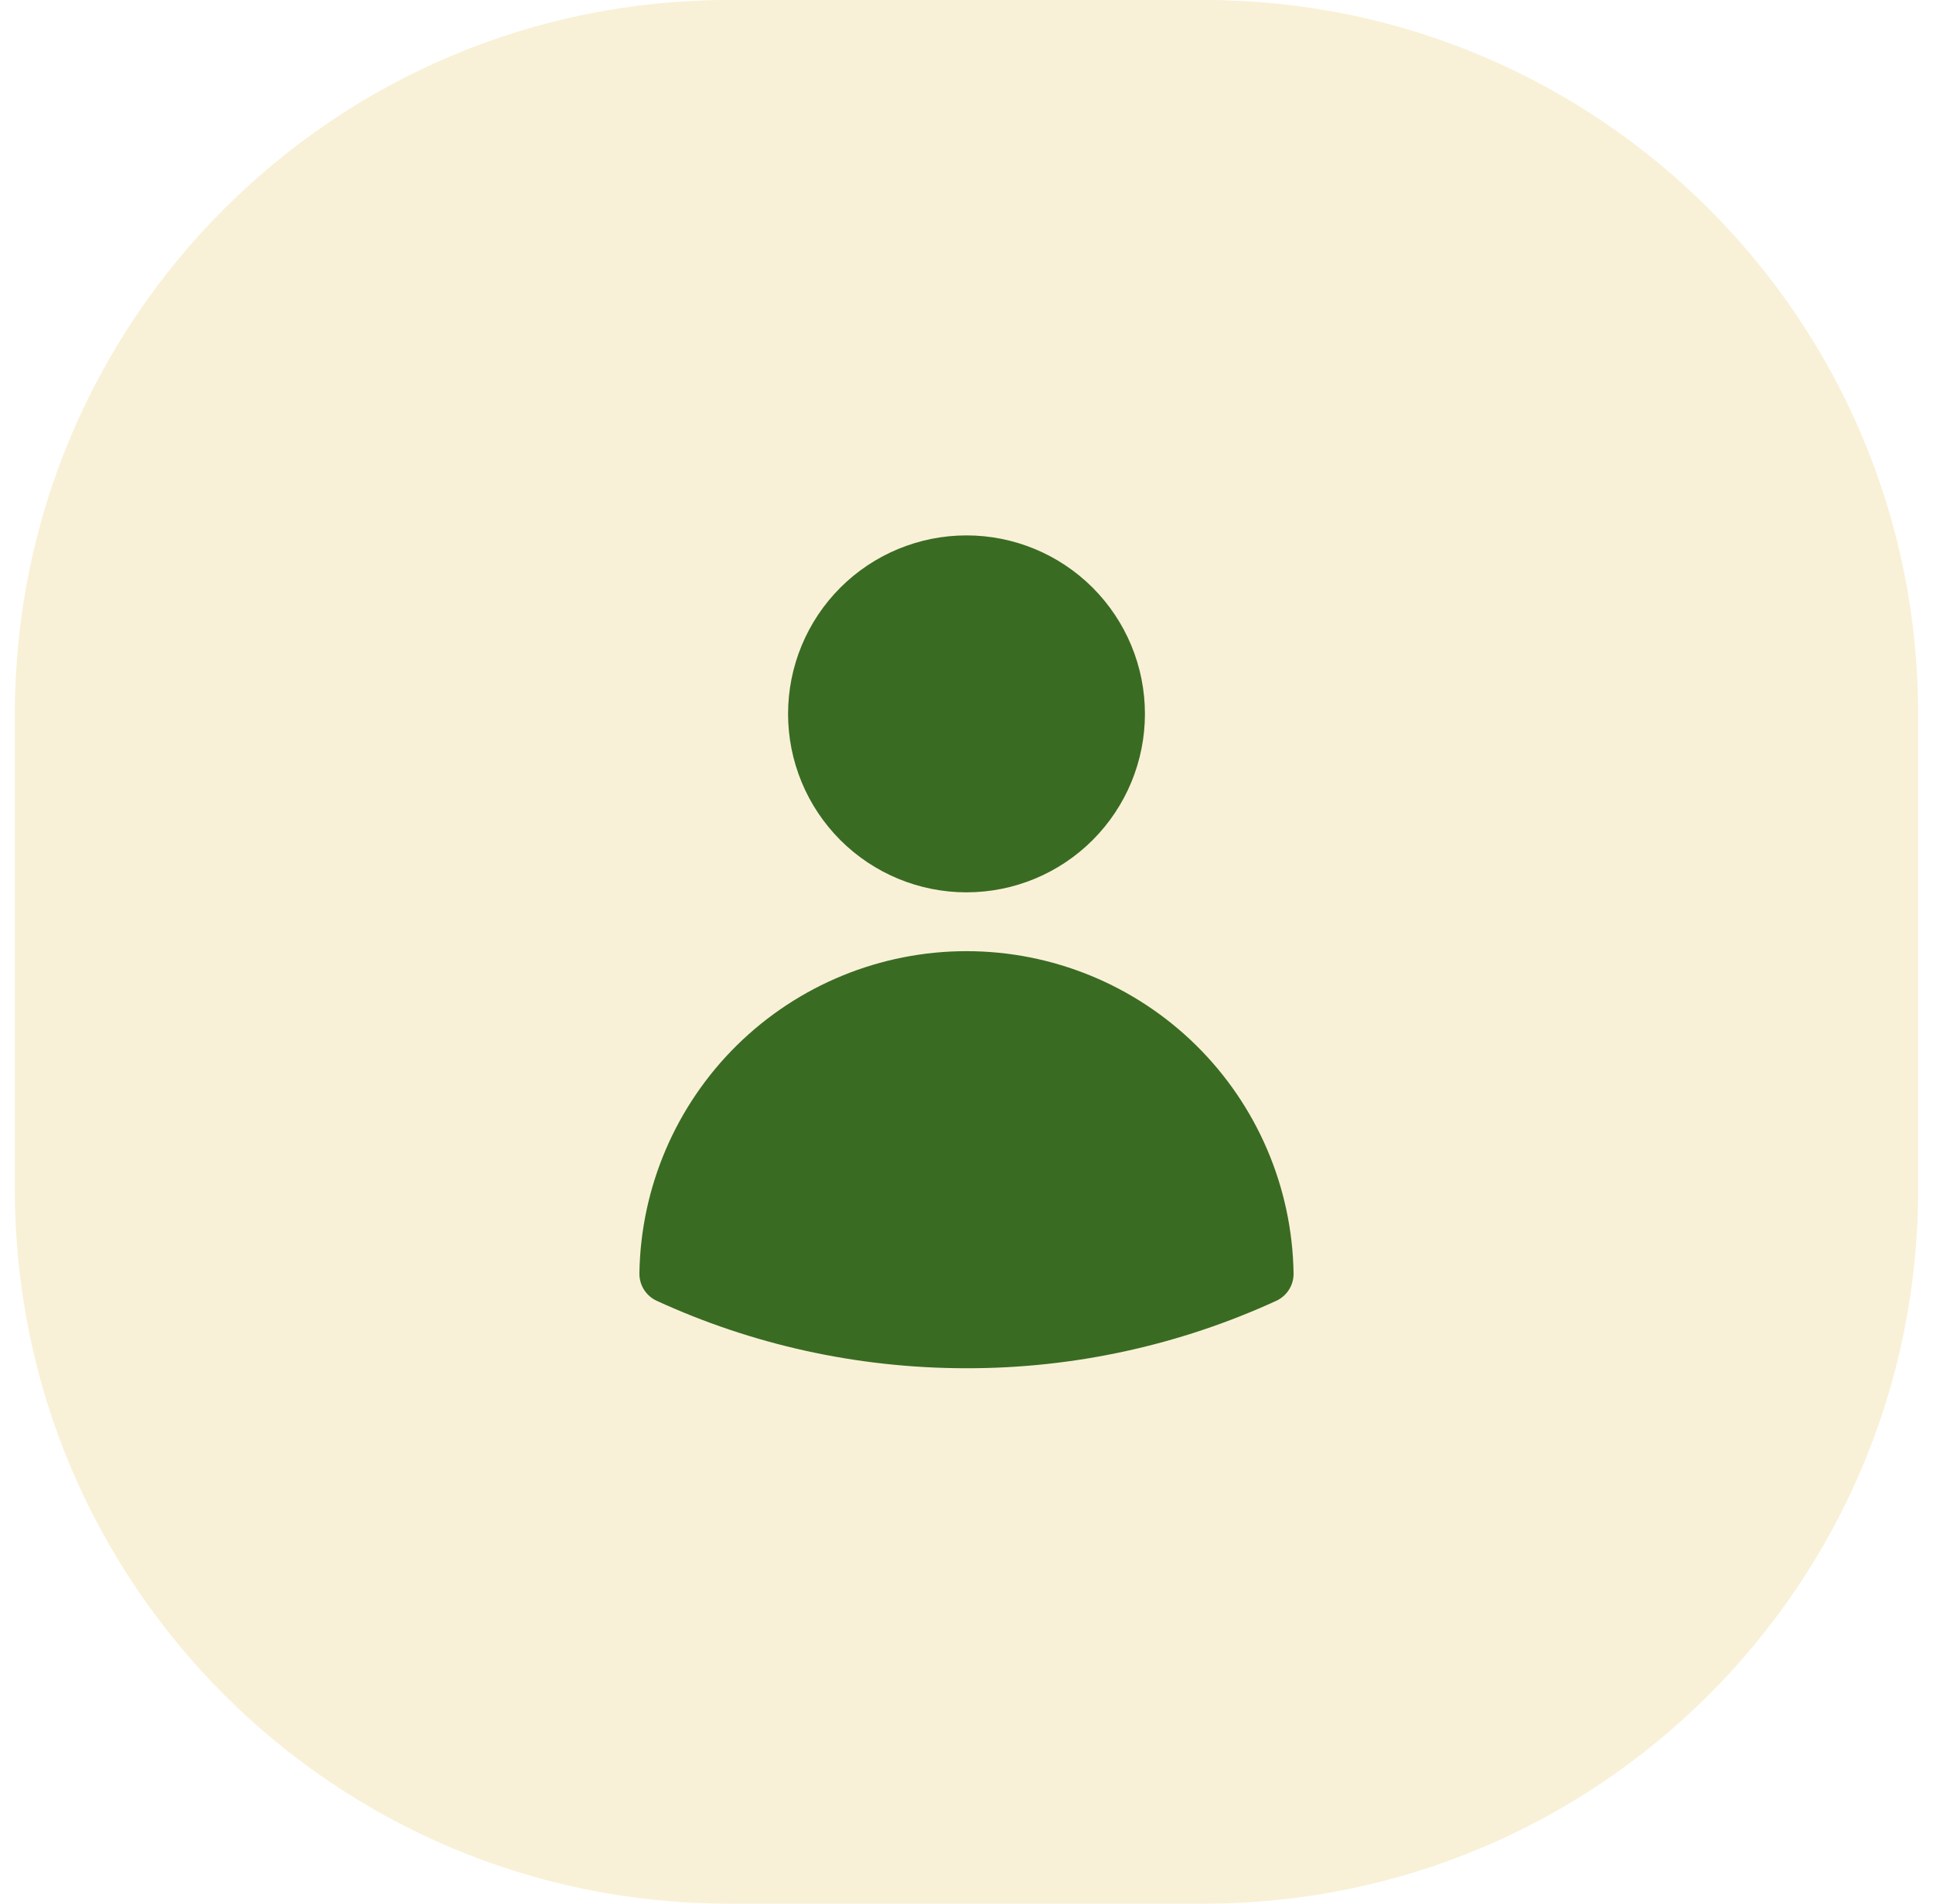
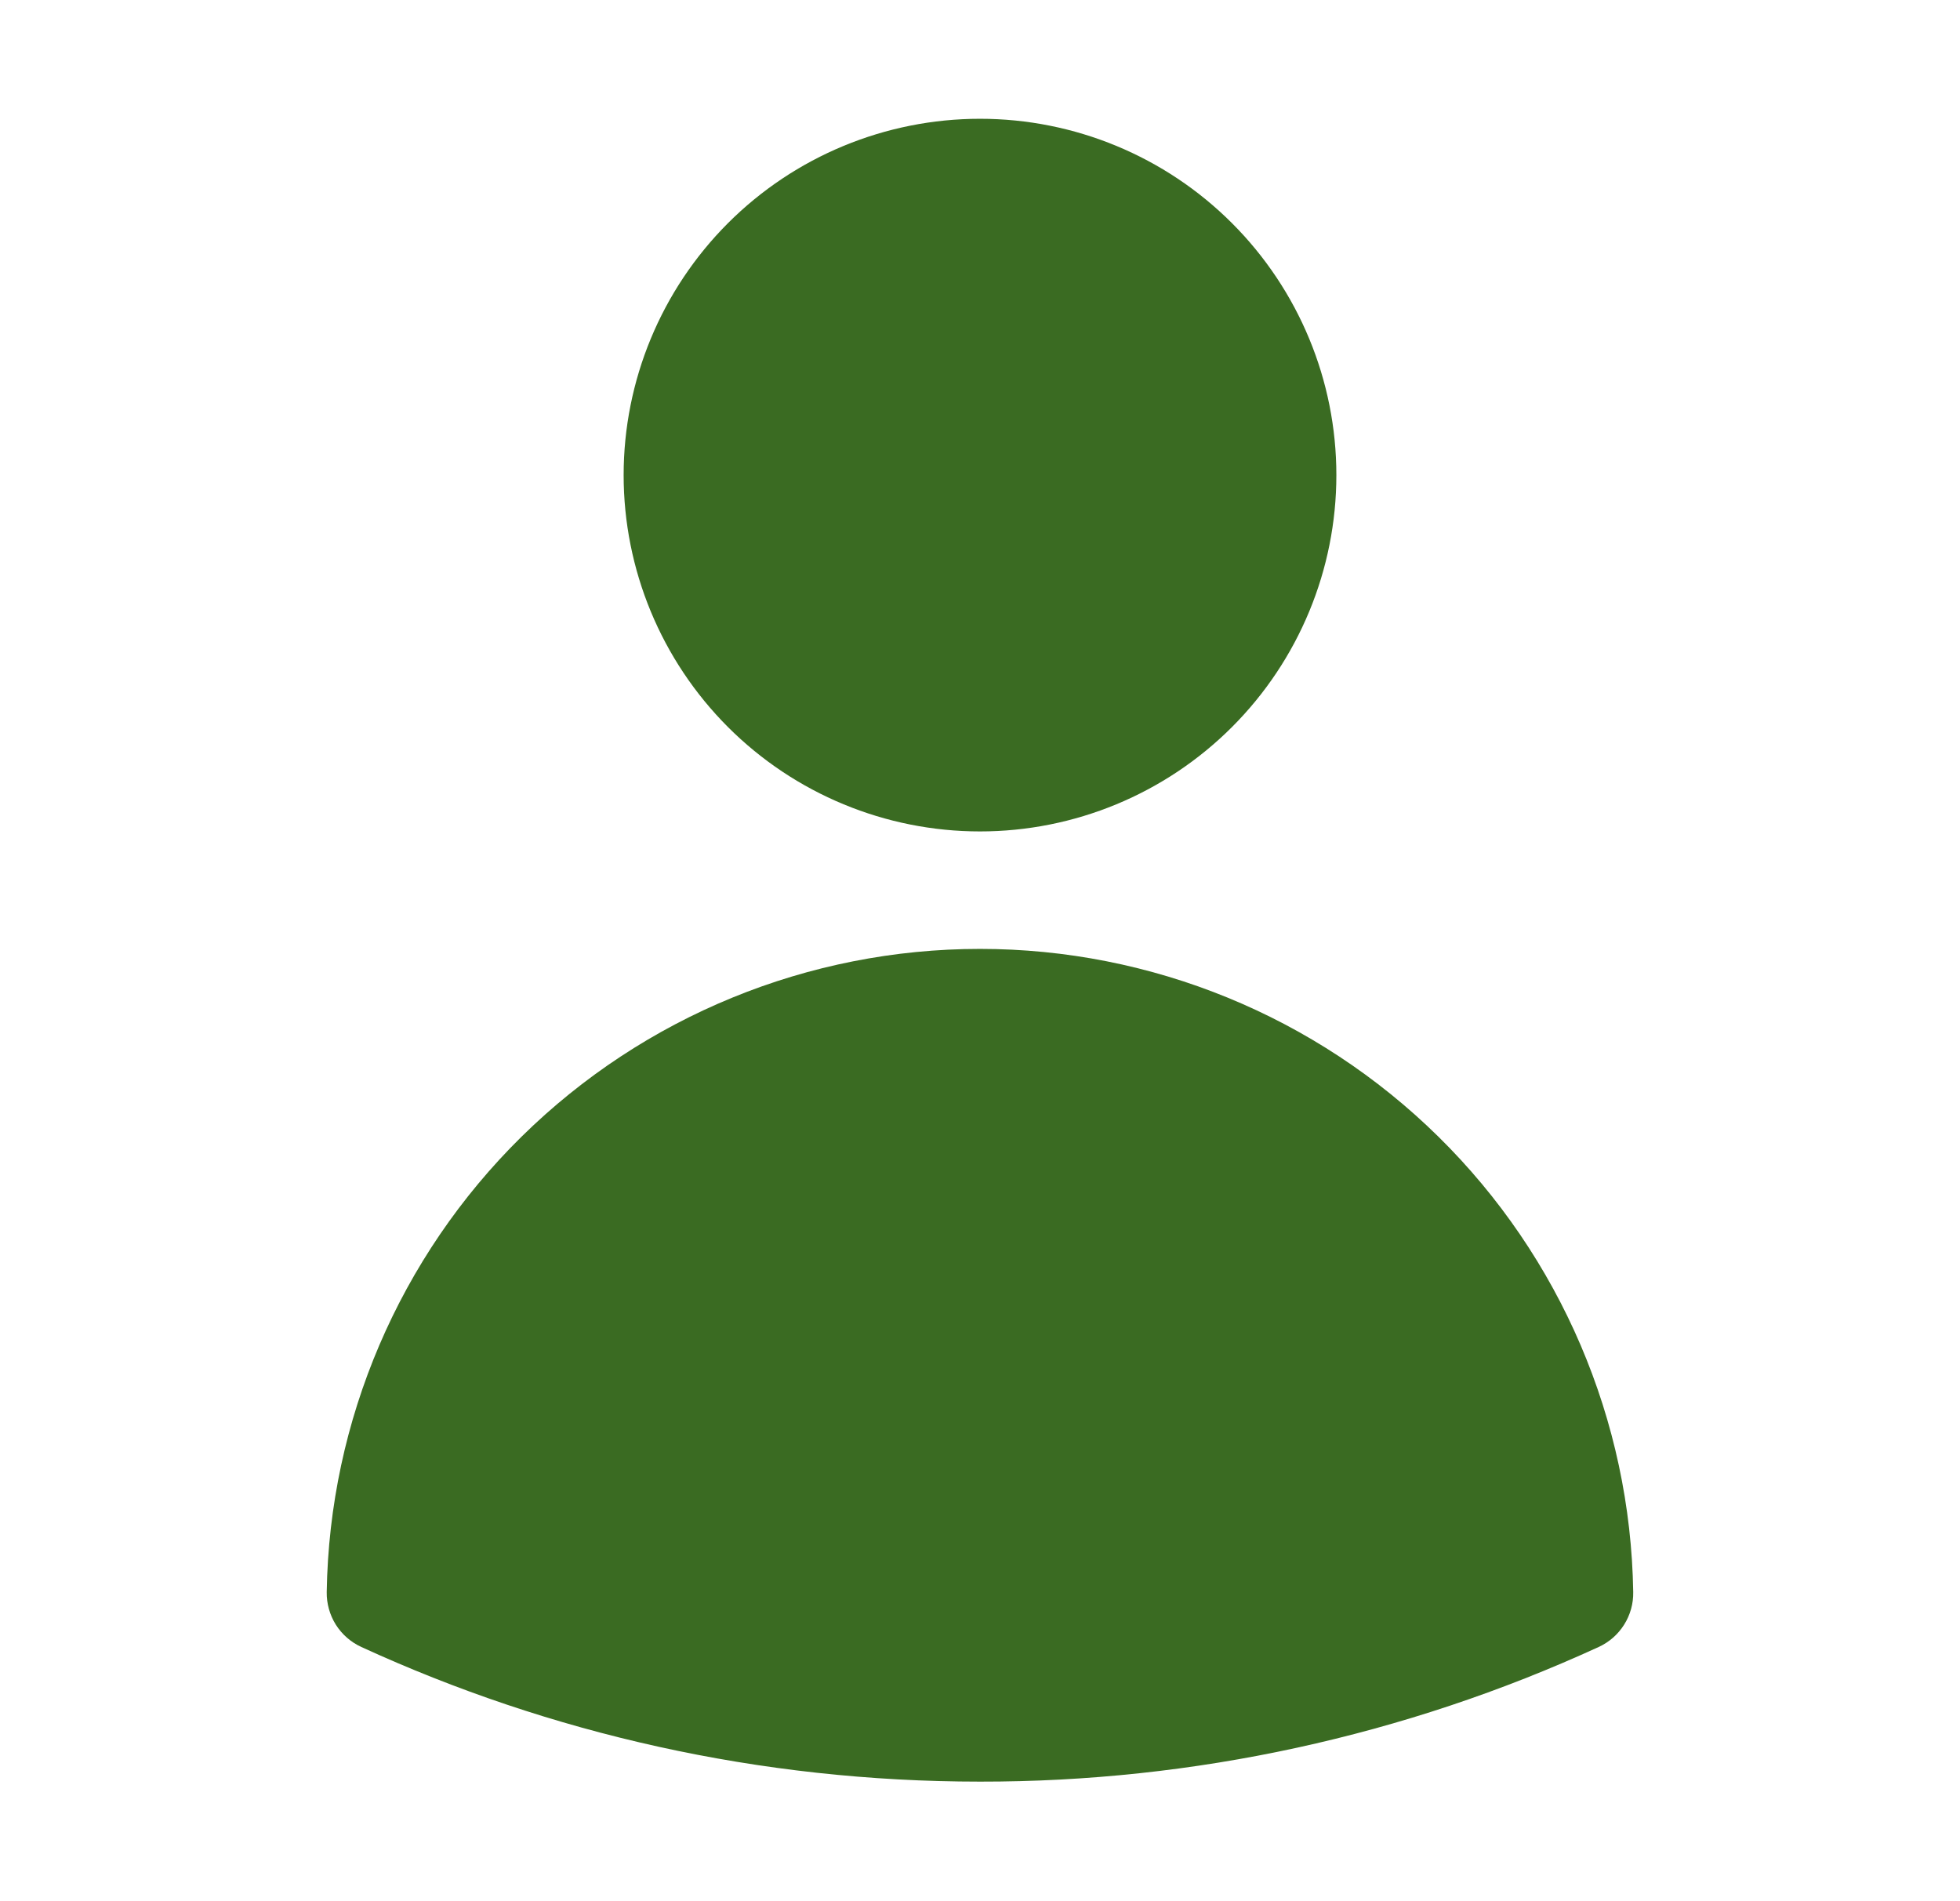
- <svg xmlns="http://www.w3.org/2000/svg" width="65" height="64" viewBox="0 0 65 64" fill="none">
-   <rect x="0.5" width="64" height="64" rx="24" fill="#F8F1D7" />
-   <path d="M26.5 24C26.5 22.409 27.132 20.883 28.257 19.757C29.382 18.632 30.909 18 32.5 18C34.091 18 35.617 18.632 36.742 19.757C37.868 20.883 38.5 22.409 38.5 24C38.5 25.591 37.868 27.117 36.742 28.243C35.617 29.368 34.091 30 32.5 30C30.909 30 29.382 29.368 28.257 28.243C27.132 27.117 26.5 25.591 26.5 24ZM21.501 42.807C21.546 39.919 22.725 37.165 24.782 35.139C26.84 33.114 29.612 31.978 32.5 31.978C35.388 31.978 38.159 33.114 40.217 35.139C42.275 37.165 43.453 39.919 43.498 42.807C43.502 43.001 43.449 43.192 43.345 43.357C43.242 43.521 43.093 43.652 42.916 43.733C39.648 45.232 36.095 46.005 32.5 46C28.785 46 25.256 45.189 22.084 43.733C21.907 43.652 21.758 43.521 21.654 43.357C21.551 43.192 21.498 43.001 21.501 42.807Z" fill="#3A6B22" />
+ <svg xmlns="http://www.w3.org/2000/svg" width="33" height="32" viewBox="0 0 33 32" fill="none">
+   <path d="M10.5 8C10.5 6.409 11.132 4.883 12.257 3.757C13.382 2.632 14.909 2 16.5 2C18.091 2 19.617 2.632 20.742 3.757C21.868 4.883 22.5 6.409 22.5 8C22.5 9.591 21.868 11.117 20.742 12.243C19.617 13.368 18.091 14 16.5 14C14.909 14 13.382 13.368 12.257 12.243C11.132 11.117 10.5 9.591 10.5 8ZM5.501 26.807C5.546 23.919 6.725 21.165 8.782 19.139C10.84 17.113 13.612 15.978 16.5 15.978C19.387 15.978 22.159 17.113 24.217 19.139C26.275 21.165 27.453 23.919 27.498 26.807C27.502 27.001 27.449 27.192 27.345 27.357C27.242 27.521 27.093 27.652 26.916 27.733C23.648 29.232 20.095 30.005 16.5 30C12.785 30 9.256 29.189 6.084 27.733C5.907 27.652 5.758 27.521 5.654 27.357C5.551 27.192 5.498 27.001 5.501 26.807Z" fill="#3A6B22" />
</svg>
